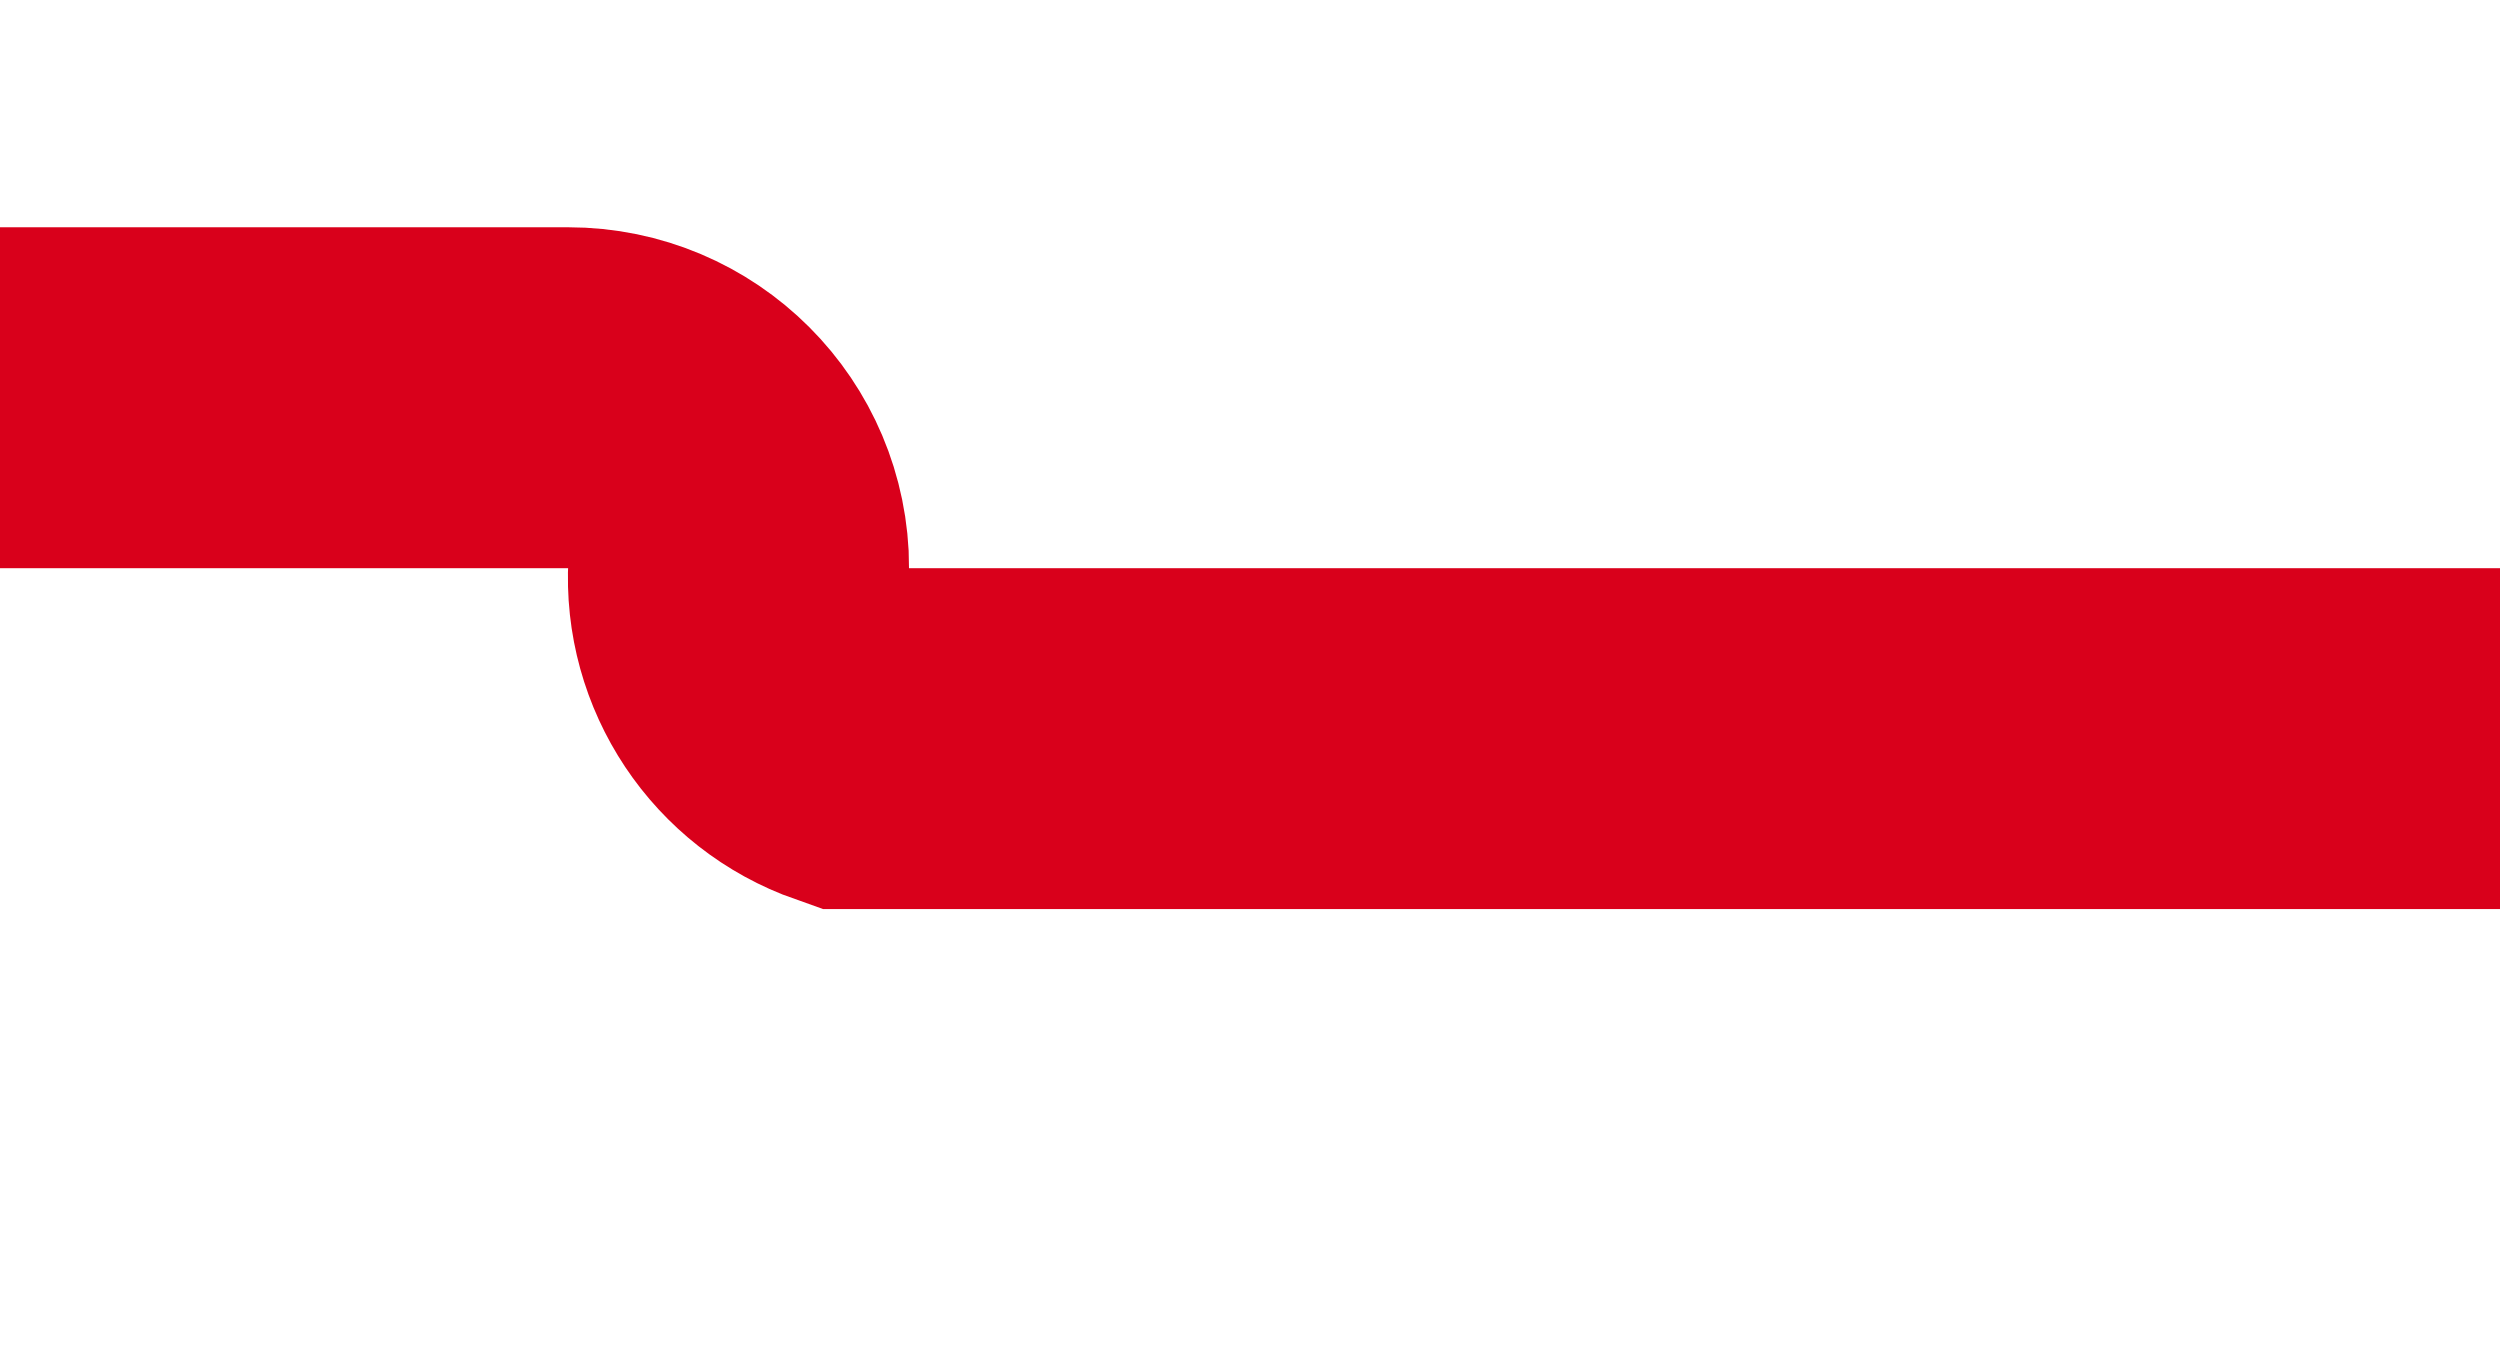
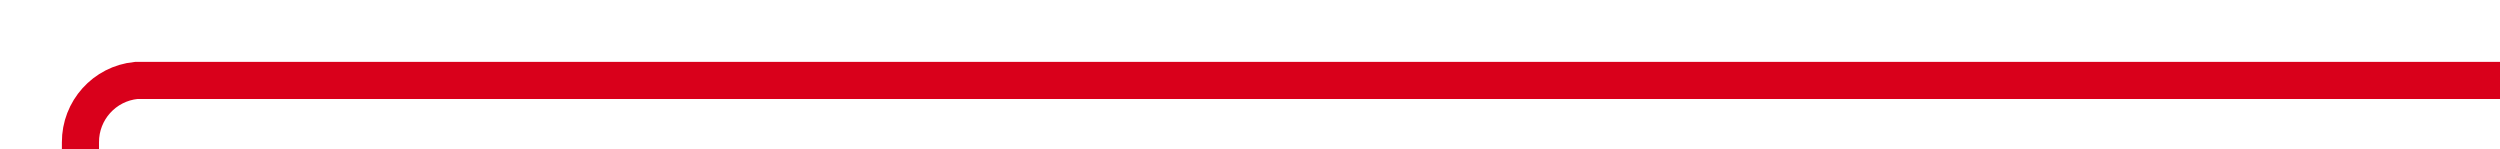
- <svg xmlns="http://www.w3.org/2000/svg" version="1.1" width="22px" height="12px" preserveAspectRatio="xMinYMid meet" viewBox="1240 1132  22 10">
-   <path d="M 1262 1137.5  L 1247.5 1137.5  A 1.5 1.5 0 0 1 1246.5 1136 A 1.5 1.5 0 0 0 1245 1134.5 L 809 1134.5  A 5 5 0 0 0 804.5 1139.5 L 804.5 1210  " stroke-width="3" stroke="#d9001b" fill="none" />
-   <path d="M 795.6 1208  L 804.5 1217  L 813.4 1208  L 795.6 1208  Z " fill-rule="nonzero" fill="#d9001b" stroke="none" />
+ <svg xmlns="http://www.w3.org/2000/svg" version="1.1" width="202px" height="12px" preserveAspectRatio="xMinYMid meet" viewBox="1044 1383  202 10">
+   <path d="M 1246 1388.5  L 1055 1388.5  A 5 5 0 0 0 1050.5 1393.5 L 1050.5 1406  " stroke-width="3" stroke="#d9001b" fill="none" />
+   <path d="M 1041.6 1404  L 1050.5 1413  L 1059.4 1404  L 1041.6 1404  Z " fill-rule="nonzero" fill="#d9001b" stroke="none" />
</svg>
